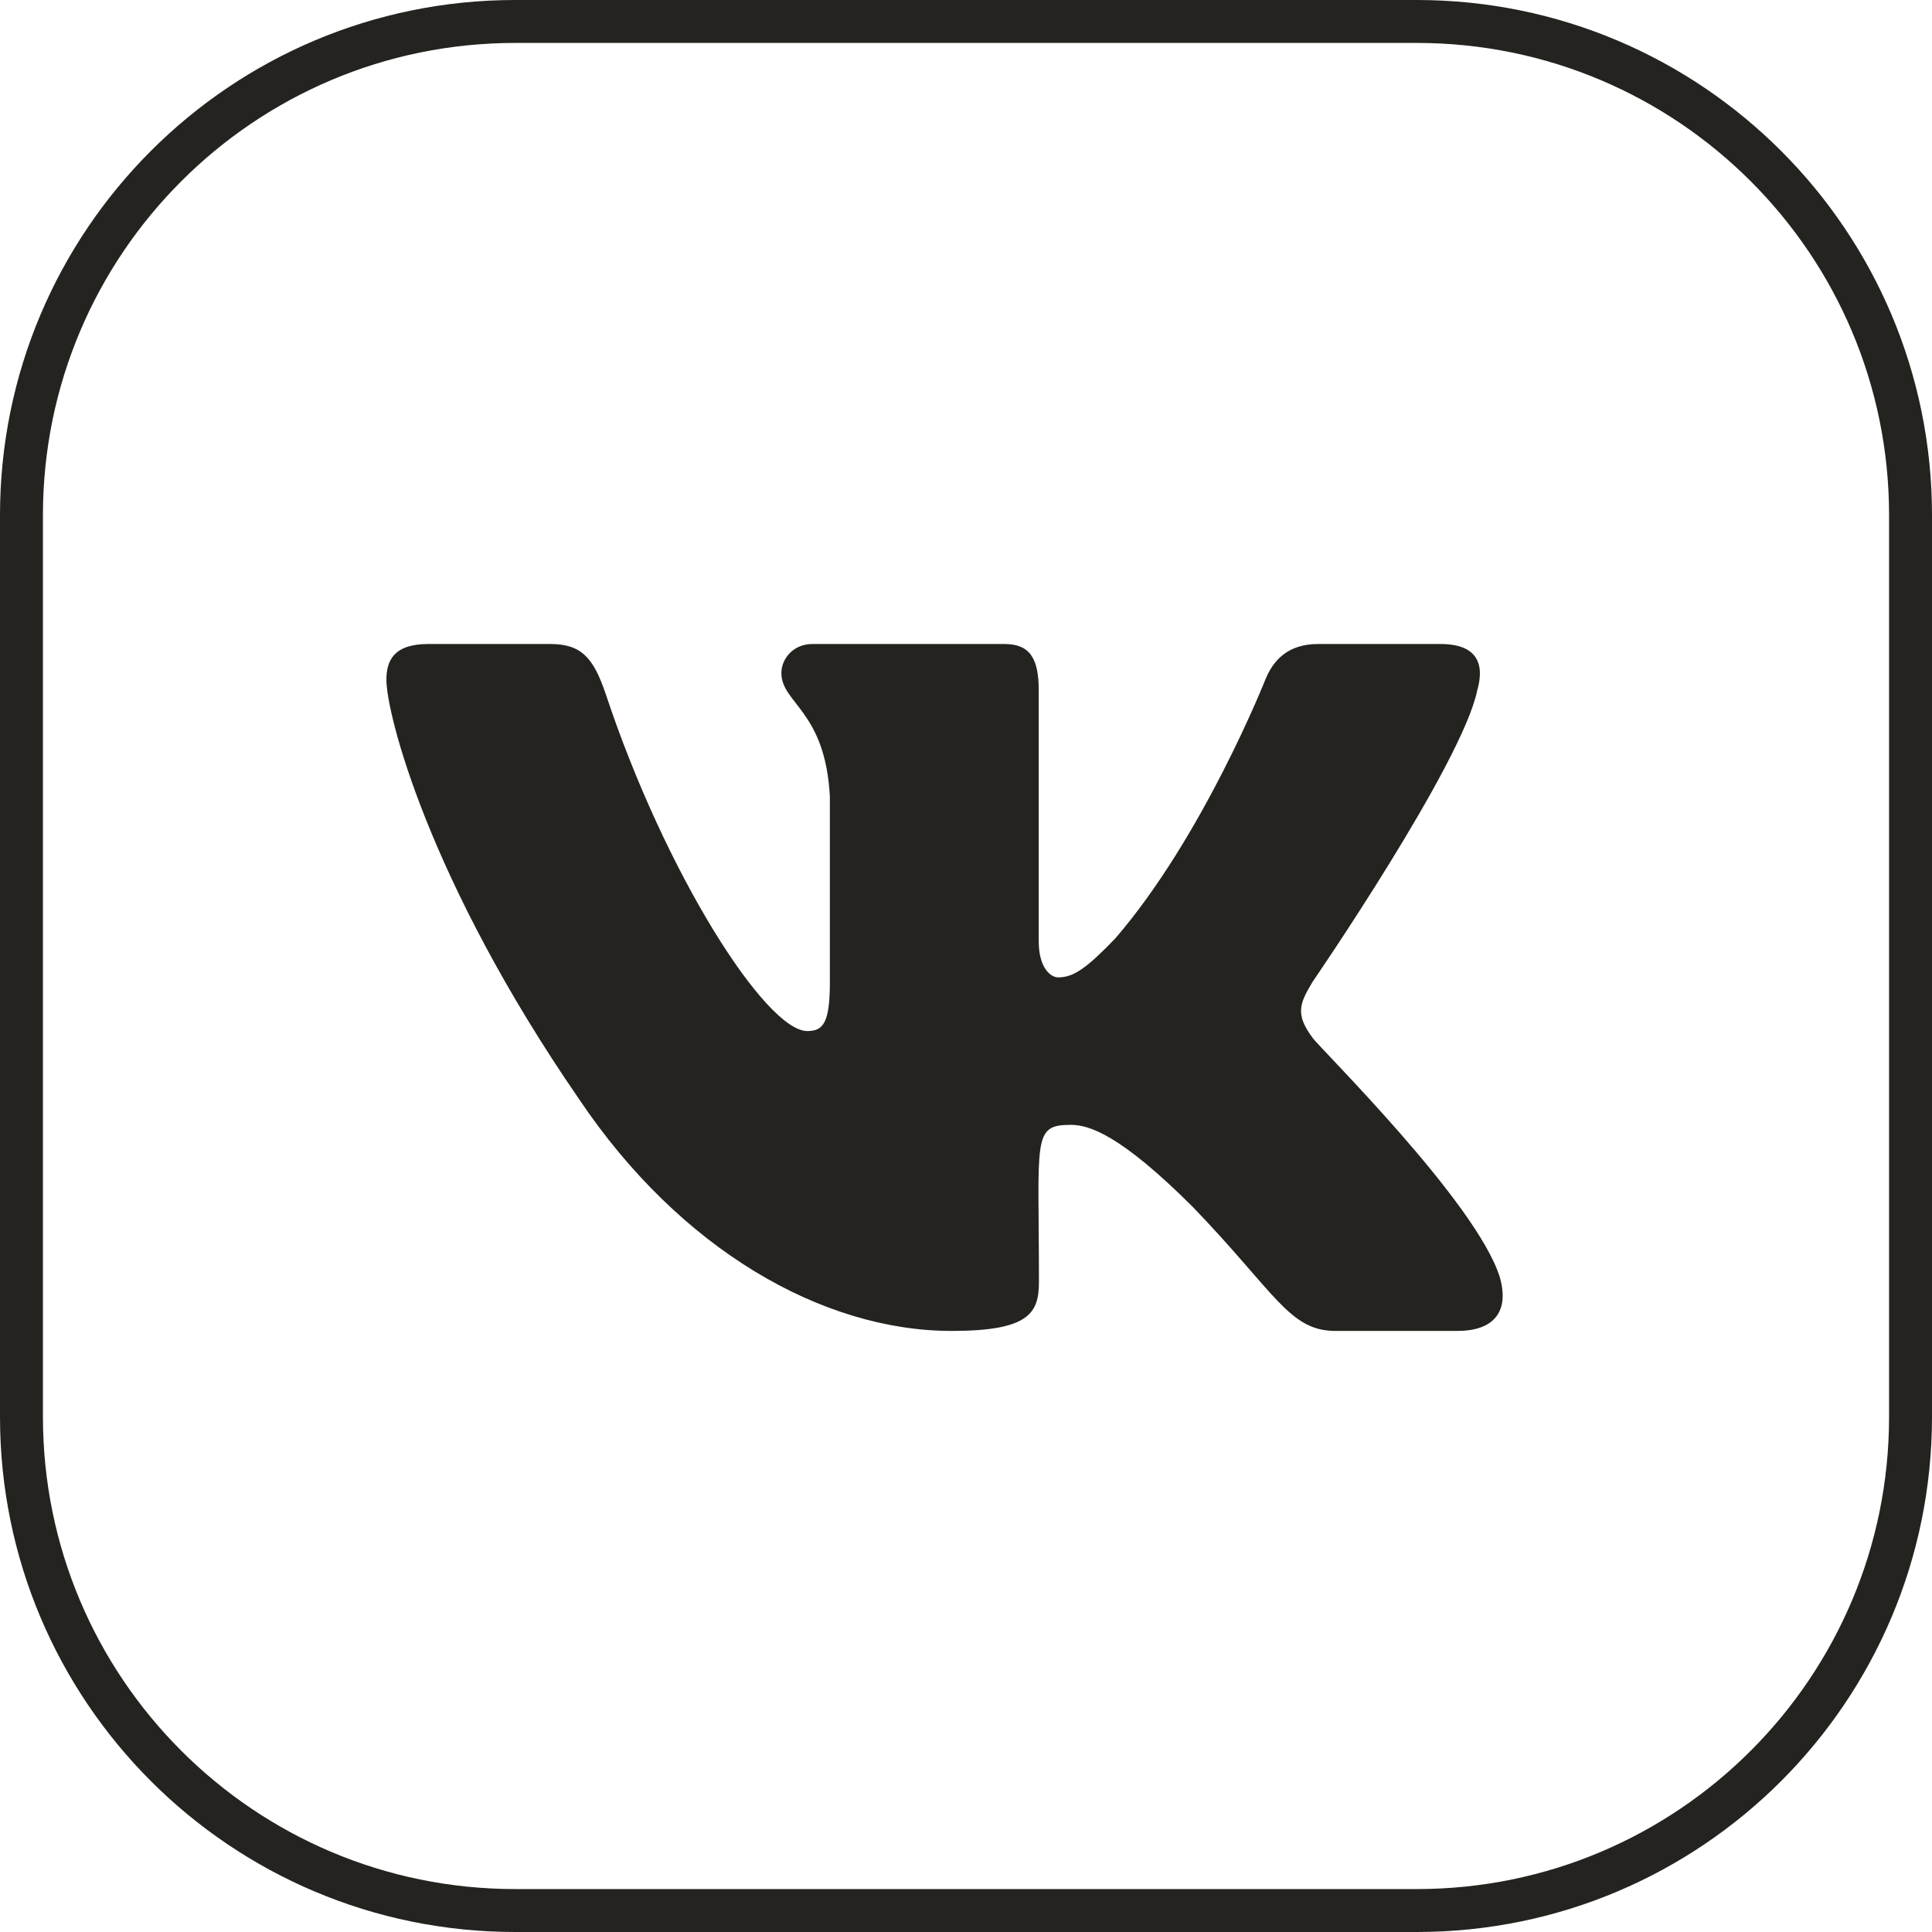
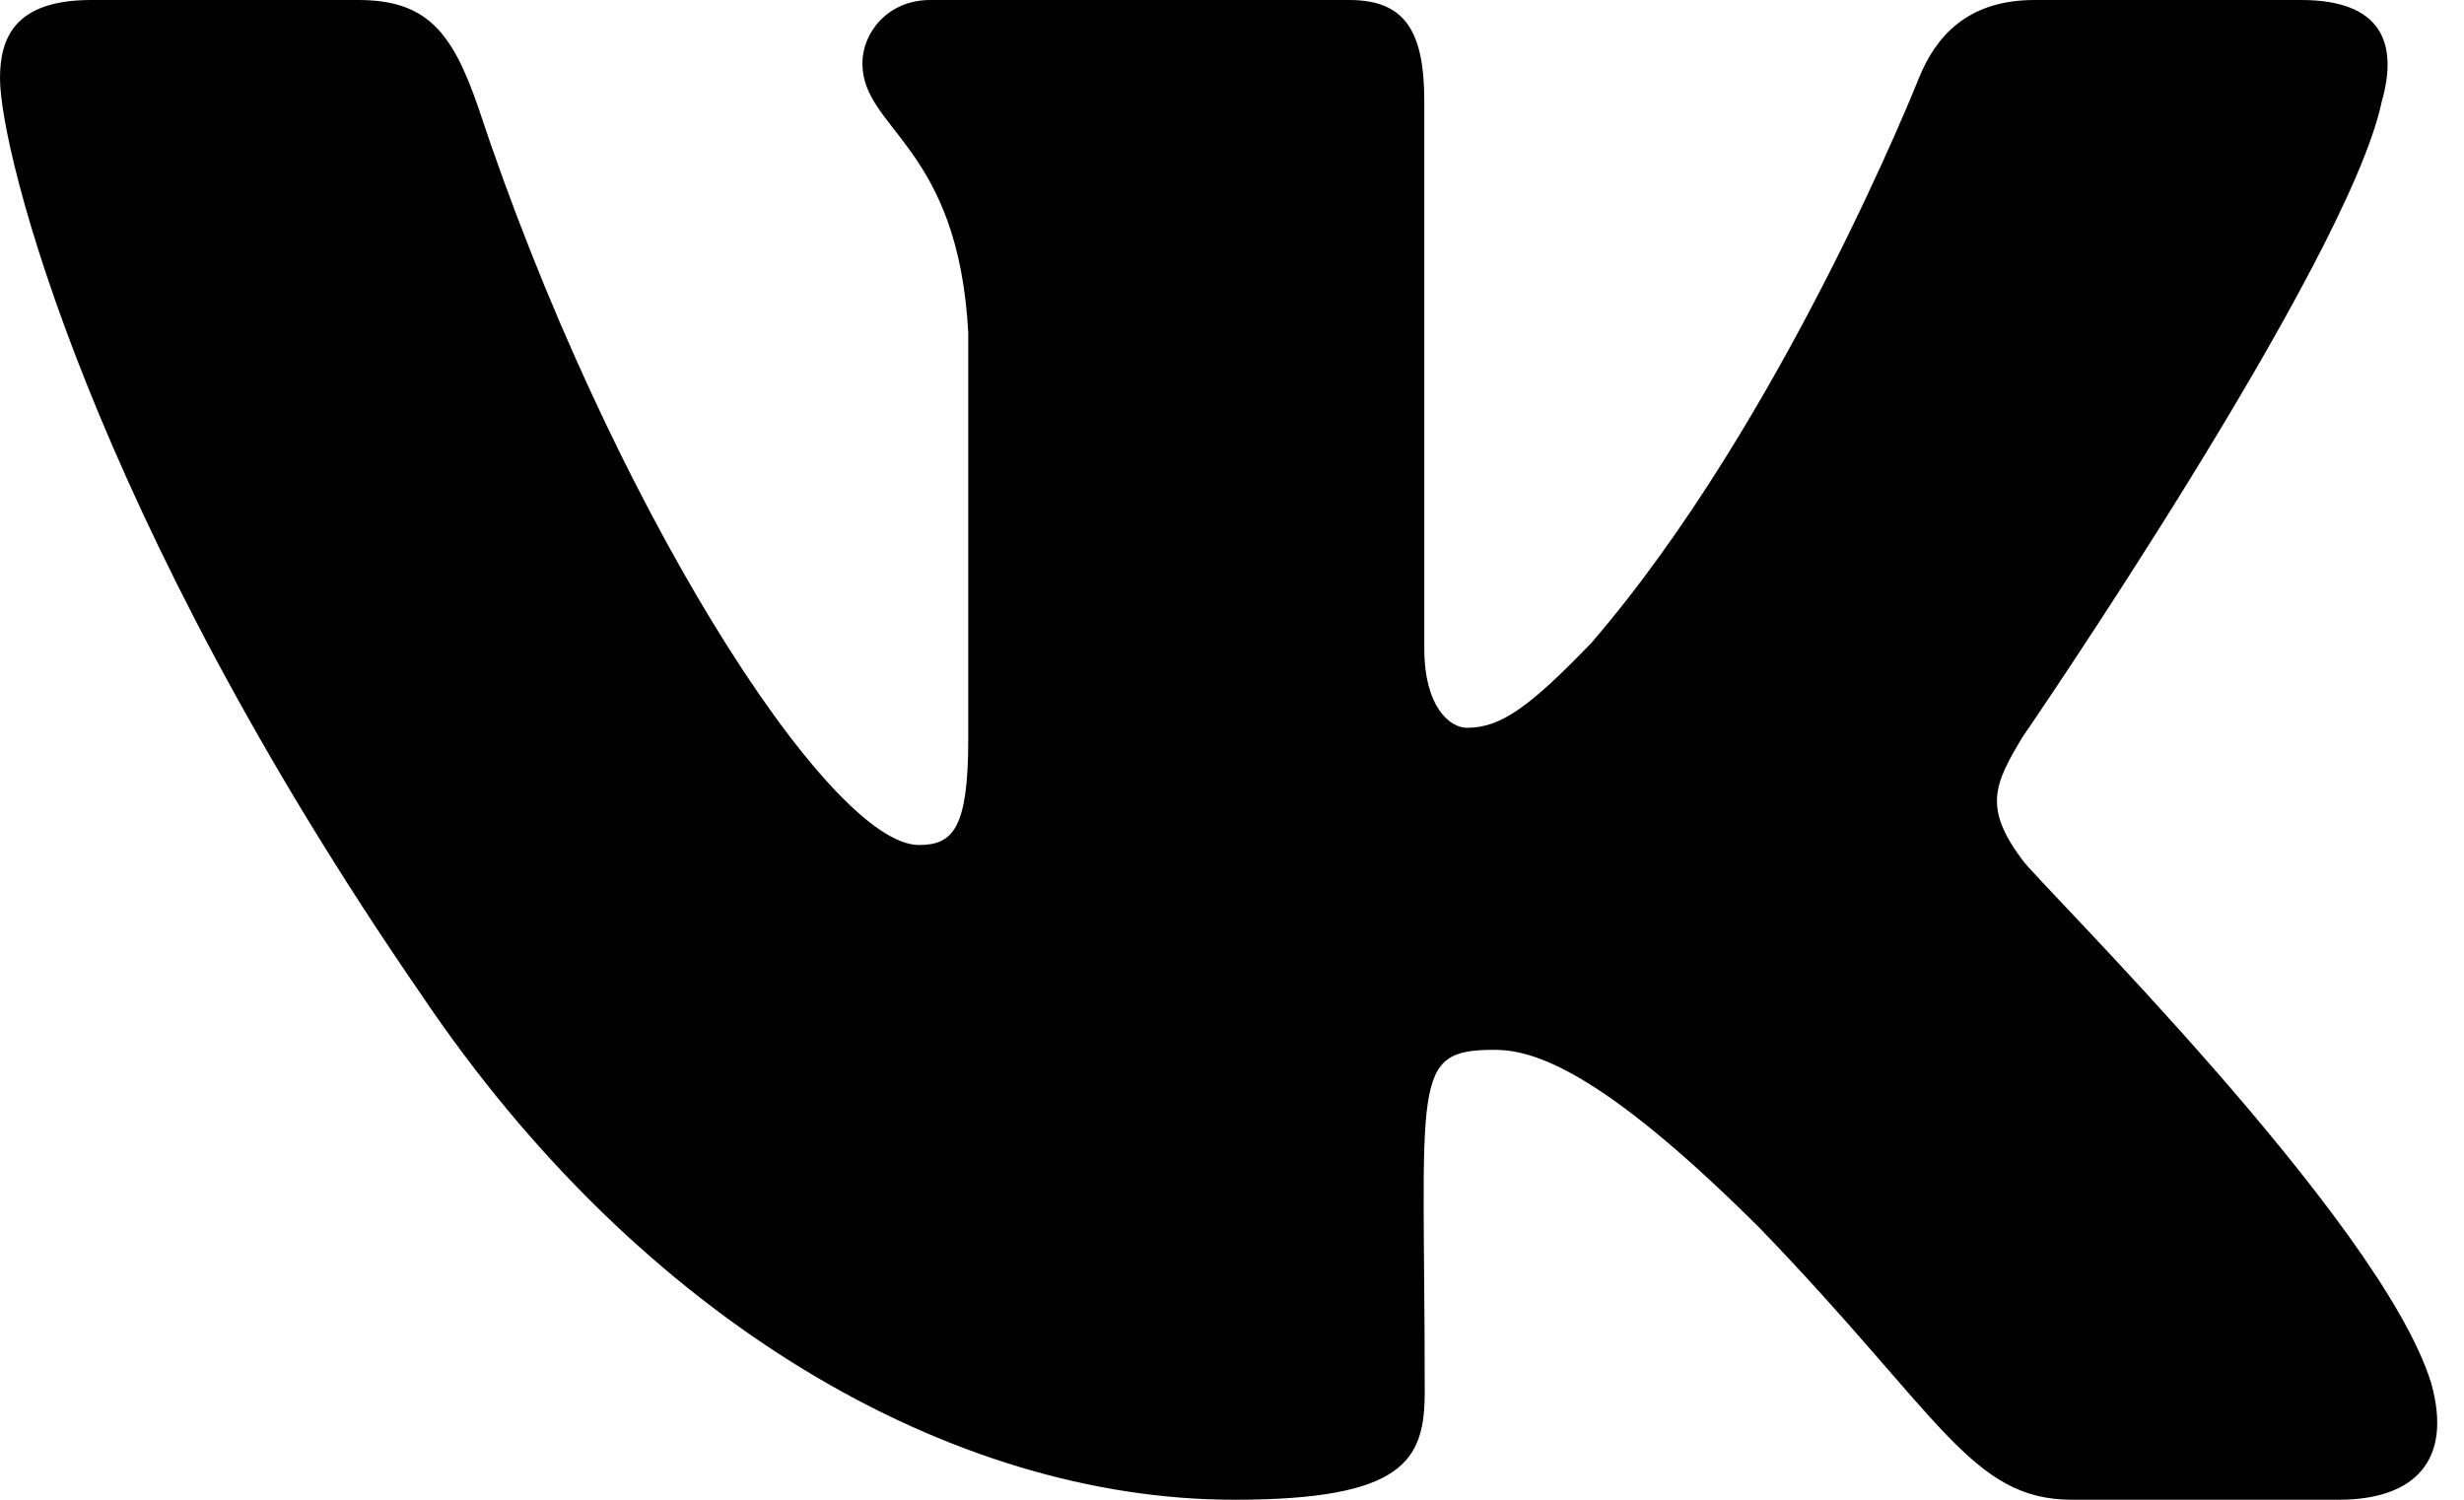
- <svg xmlns="http://www.w3.org/2000/svg" width="45" height="45" viewBox="0 0 45 45" fill="none">
-   <path d="M34.407 16.085C34.586 15.46 34.407 15 33.548 15H30.705C29.981 15 29.648 15.395 29.47 15.835C29.47 15.835 28.022 19.49 25.975 21.86C25.314 22.545 25.01 22.765 24.648 22.765C24.469 22.765 24.194 22.545 24.194 21.92V16.085C24.194 15.335 23.991 15 23.393 15H18.924C18.47 15 18.2 15.35 18.2 15.675C18.2 16.385 19.223 16.55 19.329 18.55V22.89C19.329 23.84 19.165 24.015 18.803 24.015C17.838 24.015 15.492 20.345 14.102 16.145C13.822 15.33 13.547 15 12.818 15H9.975C9.164 15 9 15.395 9 15.835C9 16.615 9.965 20.49 13.494 25.61C15.844 29.105 19.155 31 22.167 31C23.977 31 24.199 30.58 24.199 29.855C24.199 26.515 24.035 26.2 24.942 26.2C25.362 26.2 26.086 26.42 27.776 28.105C29.706 30.105 30.025 31 31.106 31H33.949C34.76 31 35.17 30.58 34.934 29.75C34.393 28.005 30.739 24.415 30.575 24.175C30.155 23.615 30.276 23.365 30.575 22.865C30.58 22.86 34.05 17.8 34.407 16.085Z" fill="#252320" />
-   <rect x="0.5" y="0.5" width="44" height="44" rx="11.5" stroke="#252320" />
+ <svg xmlns="http://www.w3.org/2000/svg" width="23" height="14" viewBox="0 0 23 14" fill="none">
+   <path d="M22.232 0.949C22.388 0.403 22.232 0 21.48 0H18.992C18.359 0 18.067 0.346 17.911 0.731C17.911 0.731 16.644 3.929 14.853 6.003C14.275 6.602 14.009 6.794 13.692 6.794C13.536 6.794 13.295 6.602 13.295 6.055V0.949C13.295 0.293 13.118 0 12.594 0H8.683C8.286 0 8.05 0.306 8.05 0.591C8.05 1.212 8.945 1.356 9.038 3.106V6.904C9.038 7.735 8.894 7.888 8.578 7.888C7.733 7.888 5.68 4.677 4.464 1.002C4.219 0.289 3.978 0 3.341 0H0.853C0.144 0 0 0.346 0 0.731C0 1.413 0.845 4.804 3.932 9.284C5.989 12.342 8.886 14 11.521 14C13.105 14 13.299 13.633 13.299 12.998C13.299 10.076 13.156 9.8 13.95 9.8C14.317 9.8 14.95 9.992 16.429 11.467C18.118 13.217 18.397 14 19.343 14H21.83C22.54 14 22.899 13.633 22.692 12.906C22.219 11.379 19.022 8.238 18.878 8.028C18.511 7.538 18.616 7.319 18.878 6.882C18.882 6.878 21.919 2.45 22.232 0.949Z" fill="currentColor" />
</svg>
